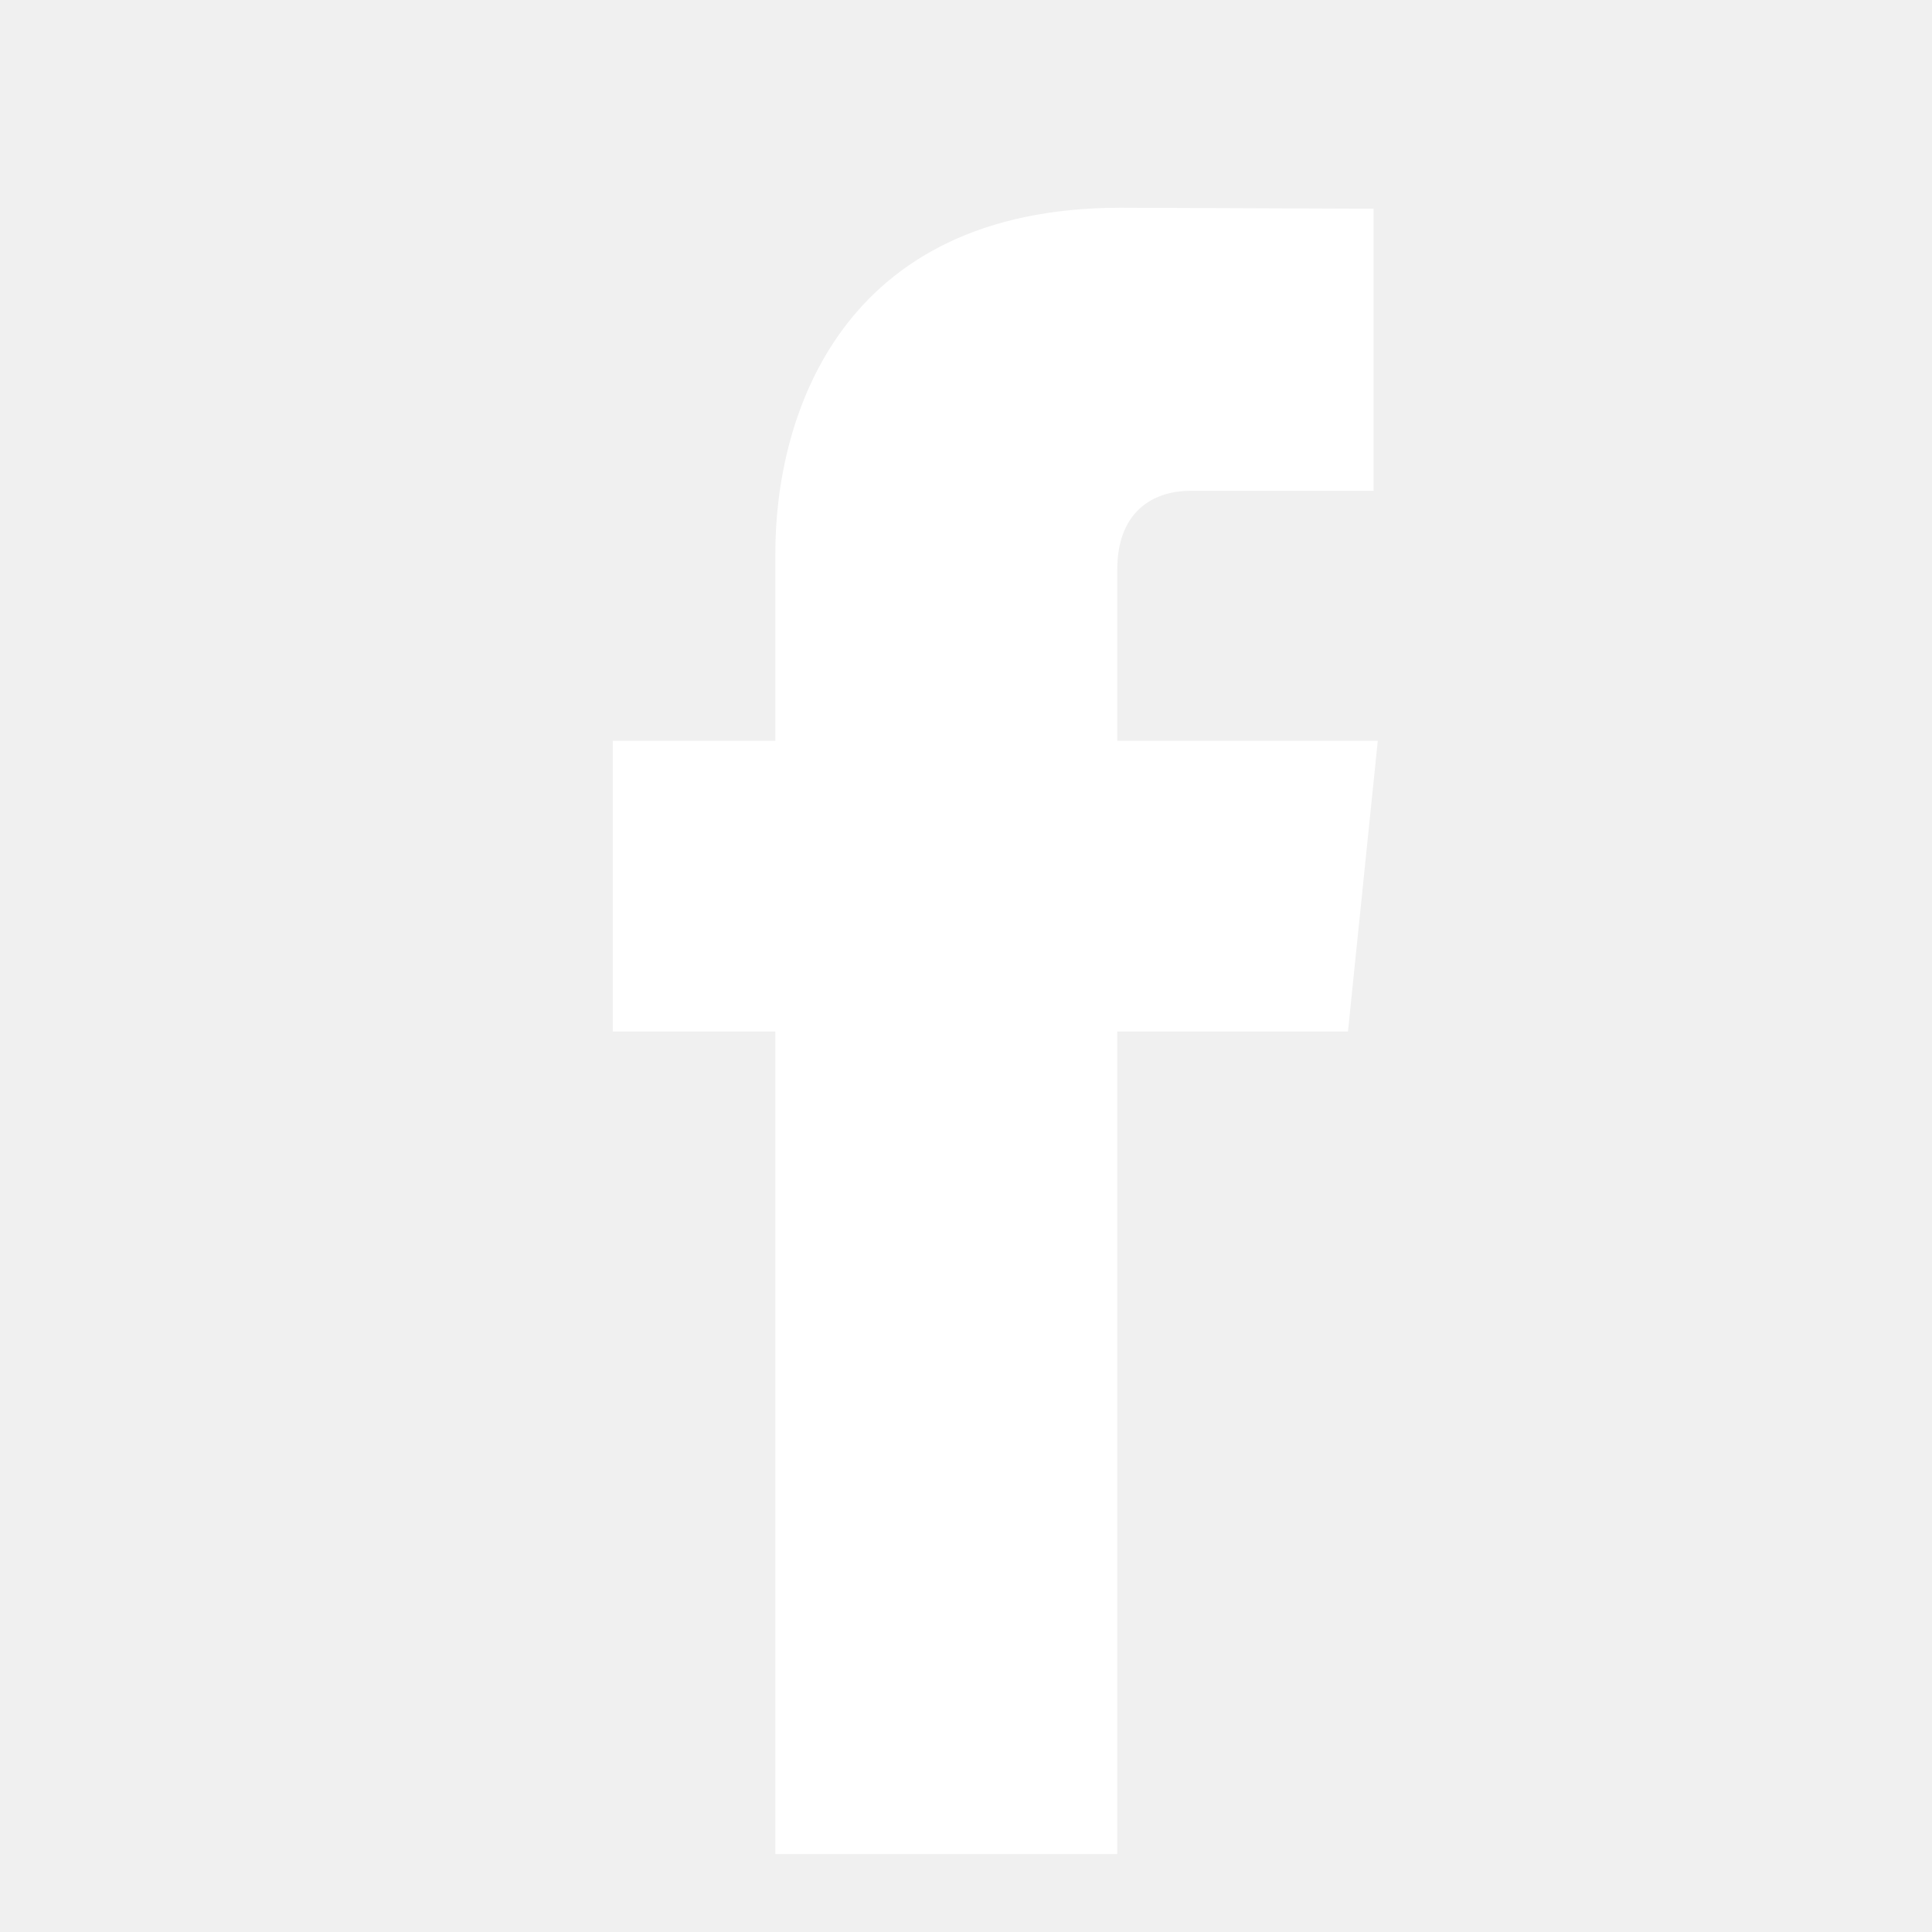
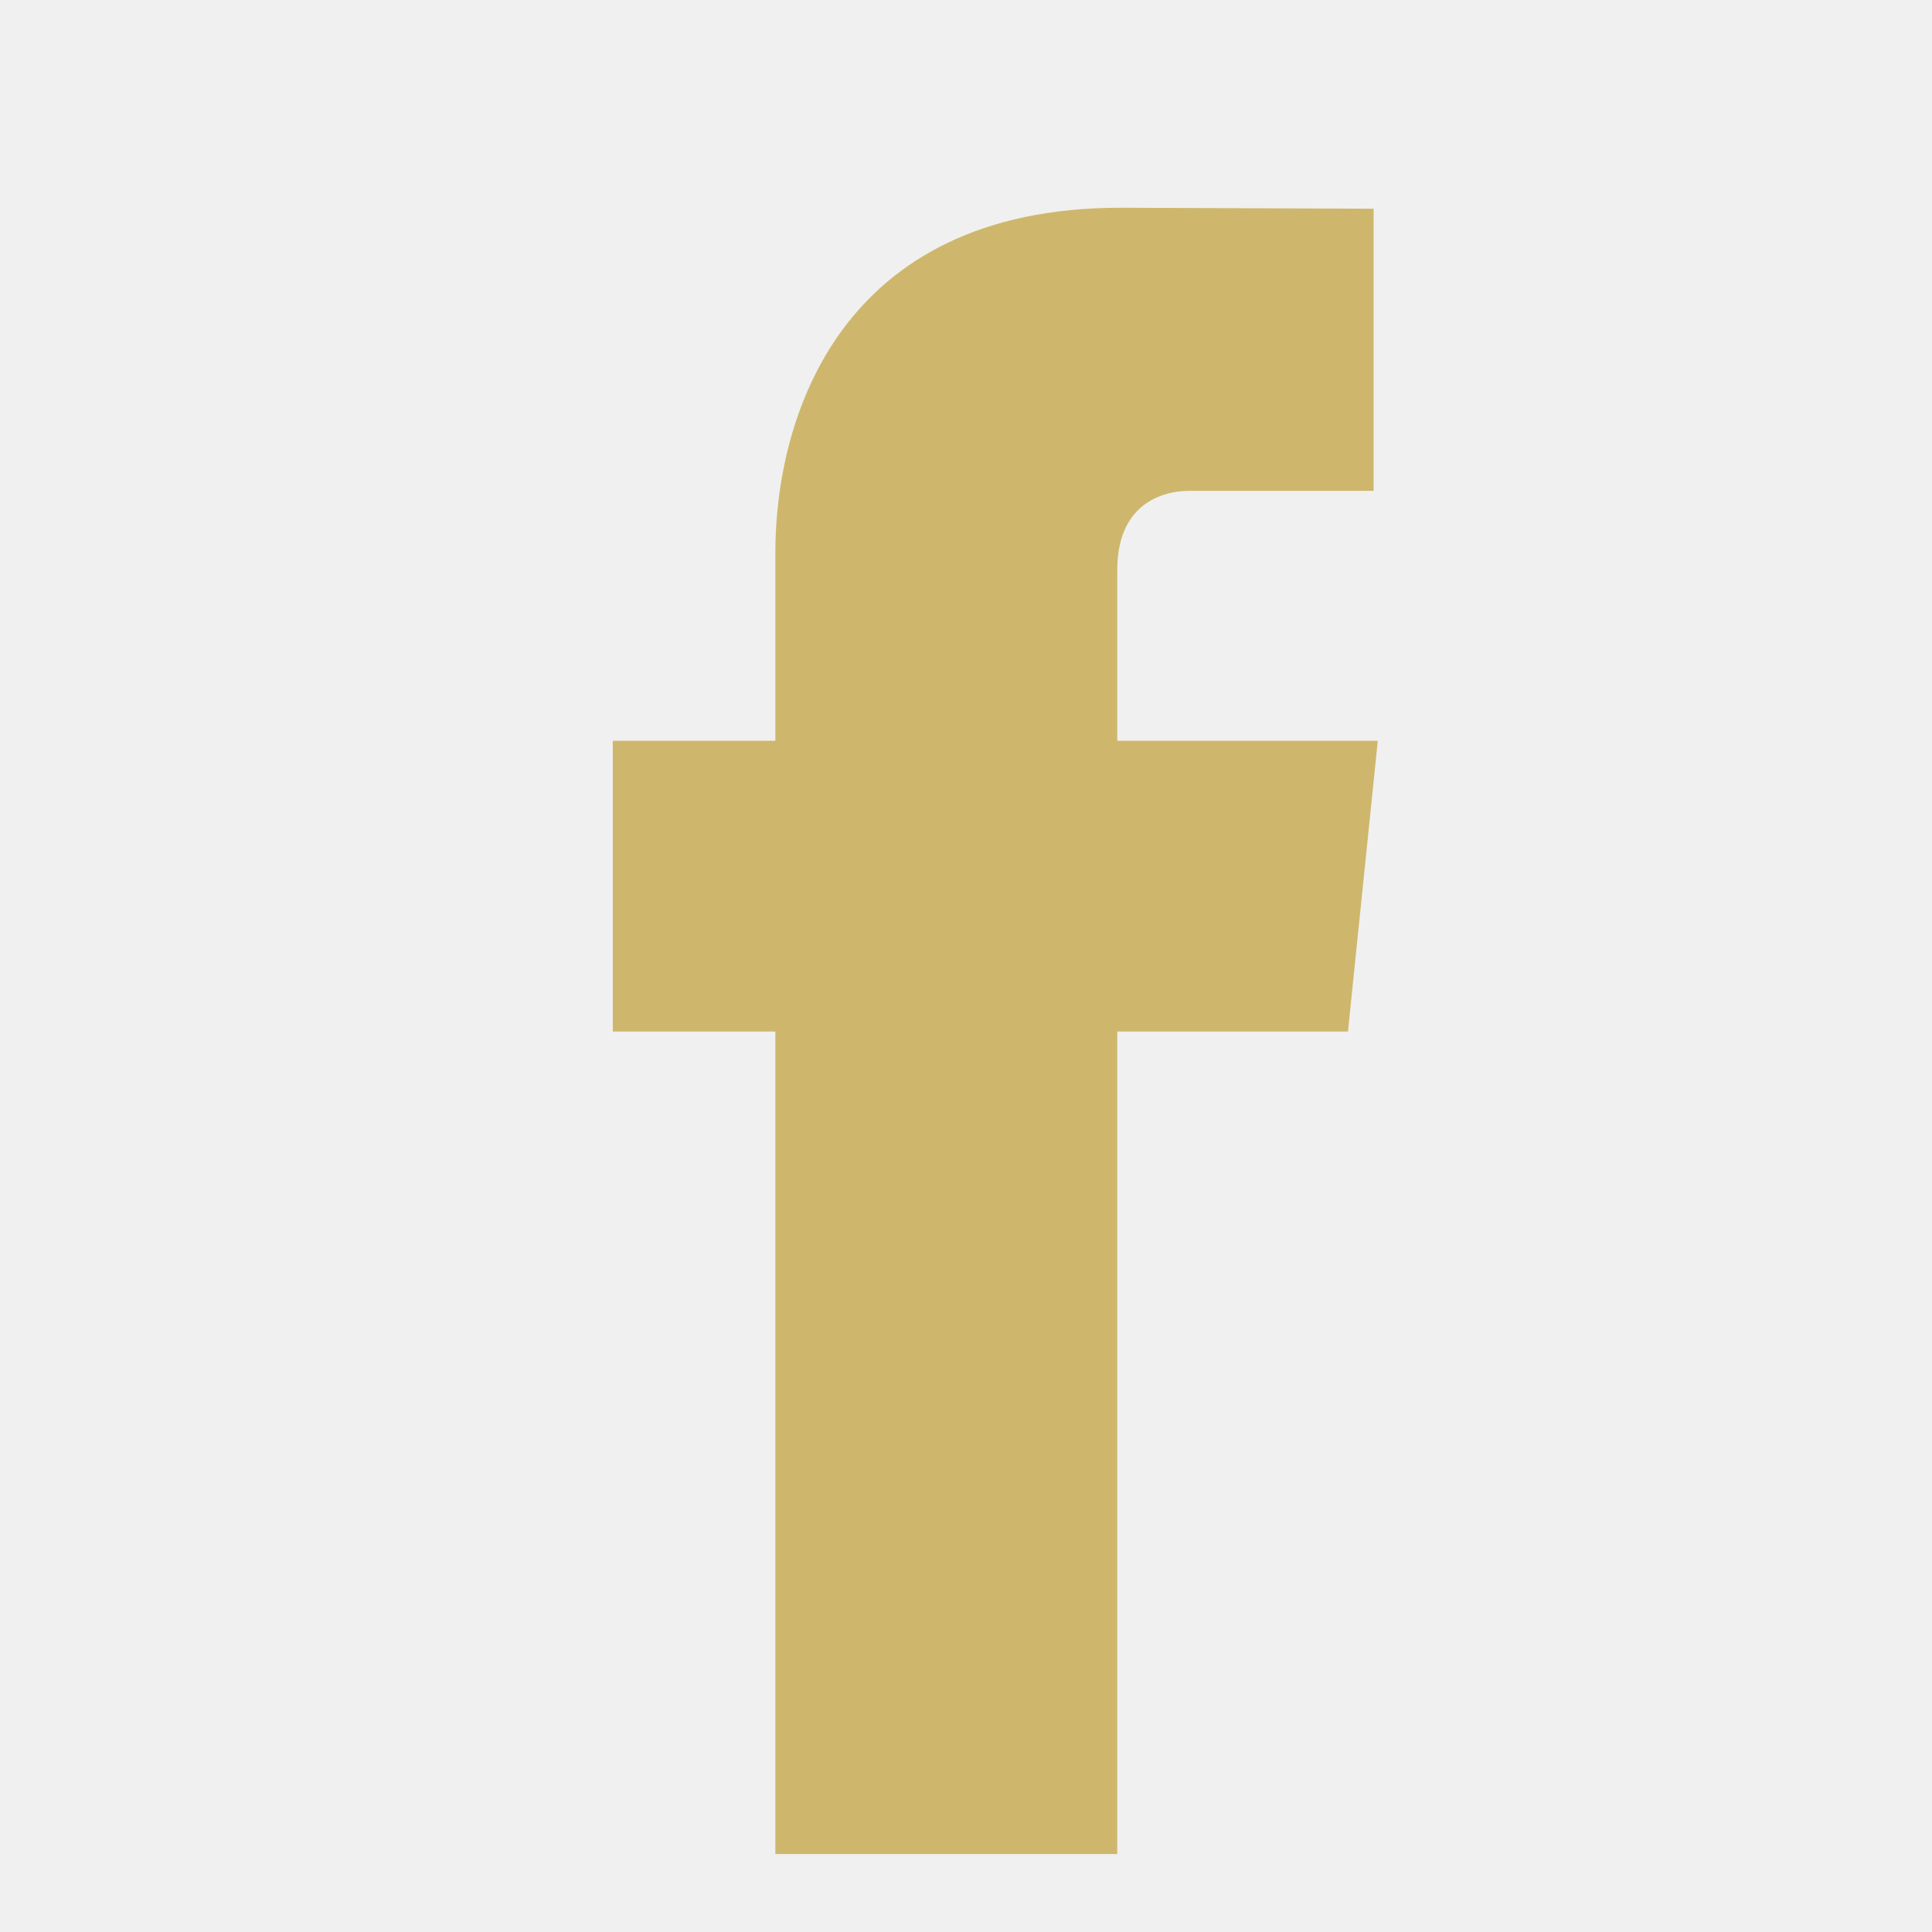
<svg xmlns="http://www.w3.org/2000/svg" viewBox="0 0 56.693 56.693" xml:space="preserve">
-   <path d="M40.43 21.739h-7.645v-5.014c0-1.883 1.248-2.322 2.127-2.322h5.395V6.125l-7.43-.029c-8.248 0-10.125 6.174-10.125 10.125v5.518h-4.77v8.53h4.77v24.137h10.033V30.269h6.77l.875-8.53z" fill="#ffffff" class="fill-000000" />
+   <path d="M40.43 21.739h-7.645v-5.014c0-1.883 1.248-2.322 2.127-2.322h5.395V6.125l-7.43-.029c-8.248 0-10.125 6.174-10.125 10.125v5.518h-4.77v8.53h4.77v24.137h10.033V30.269h6.77l.875-8.53z" fill="#ceb76c" class="fill-000000" />
</svg>
